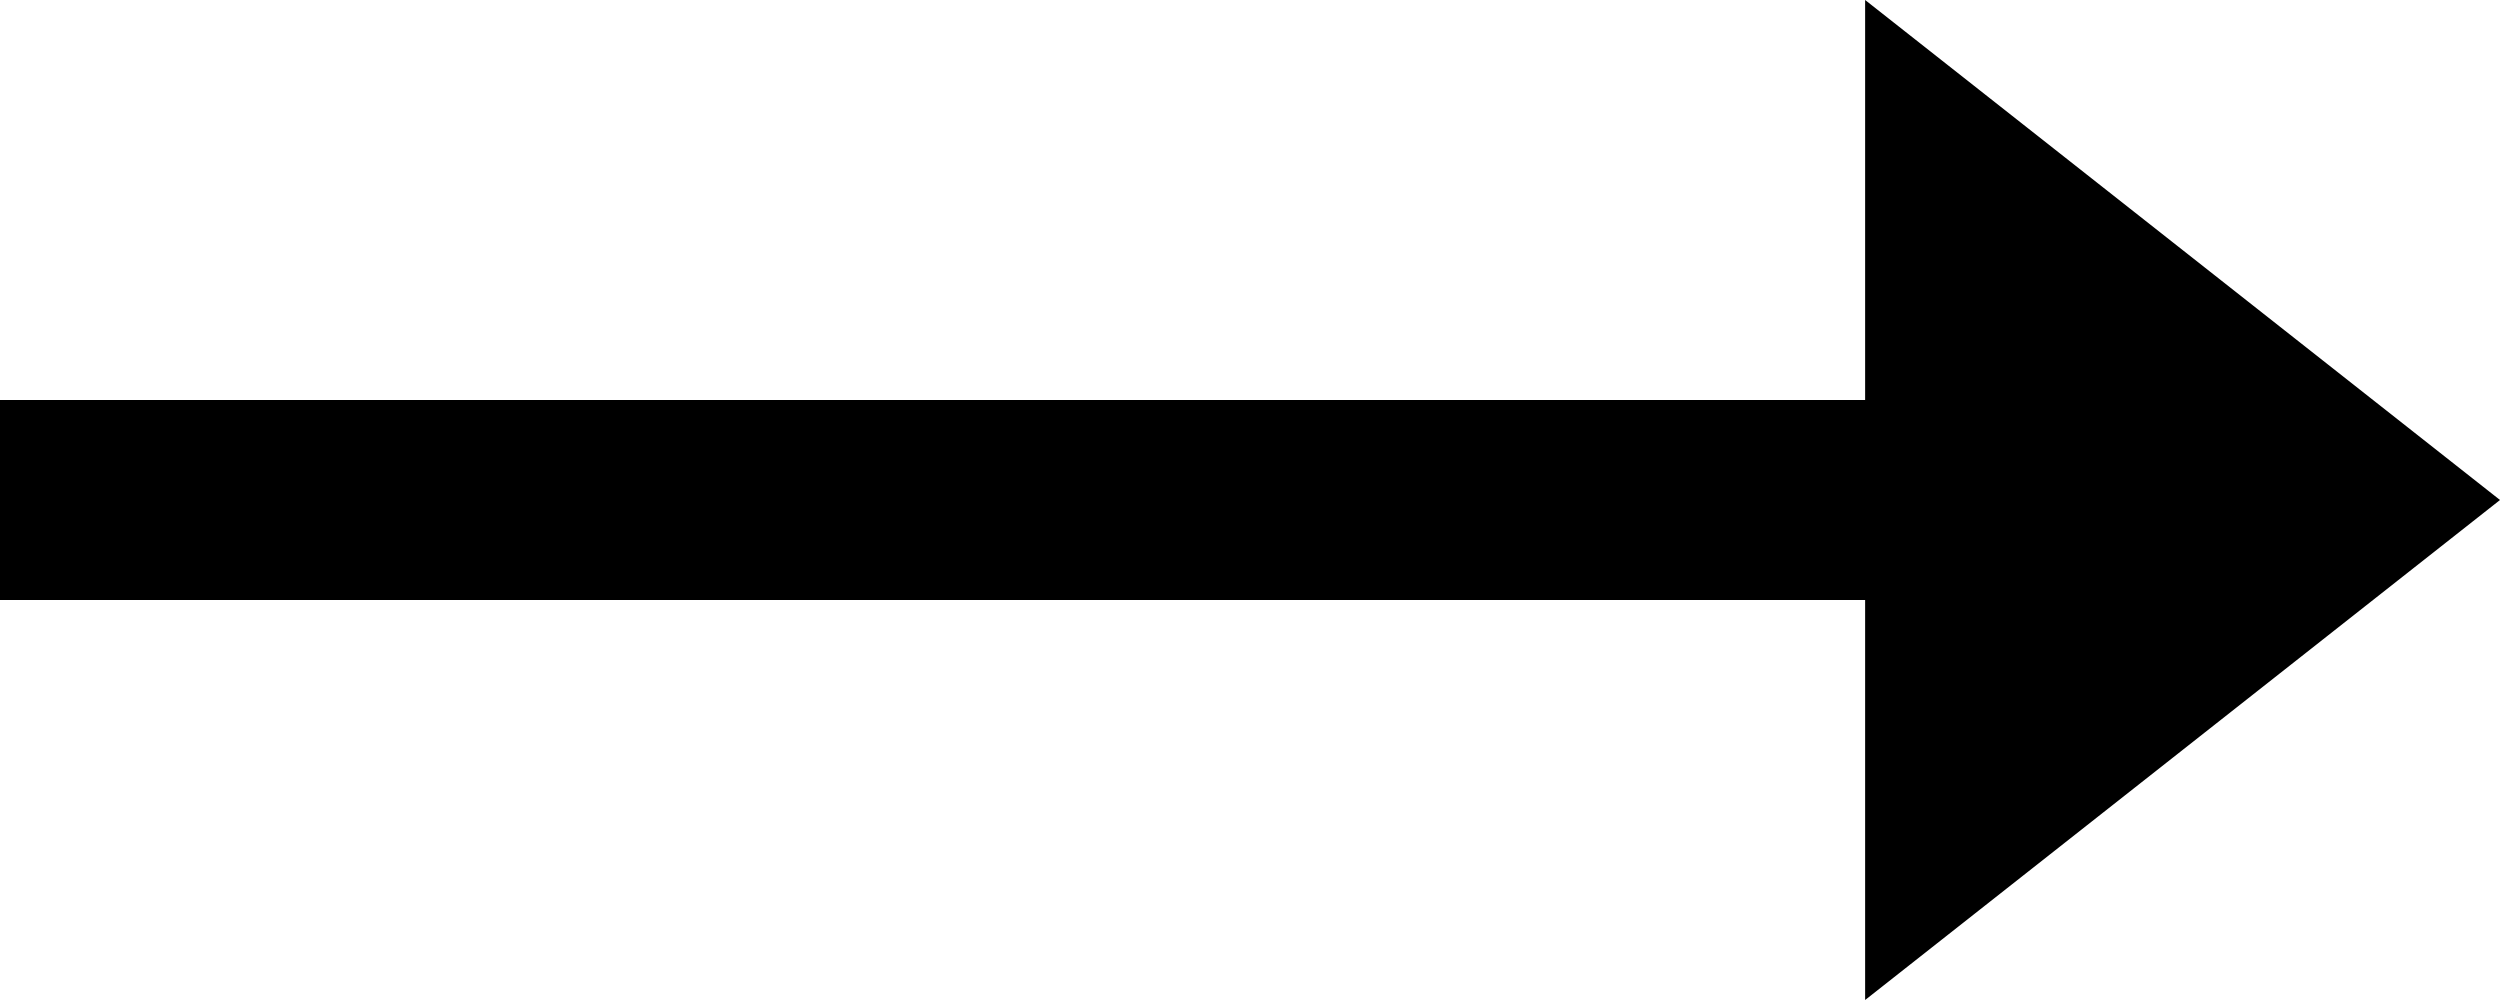
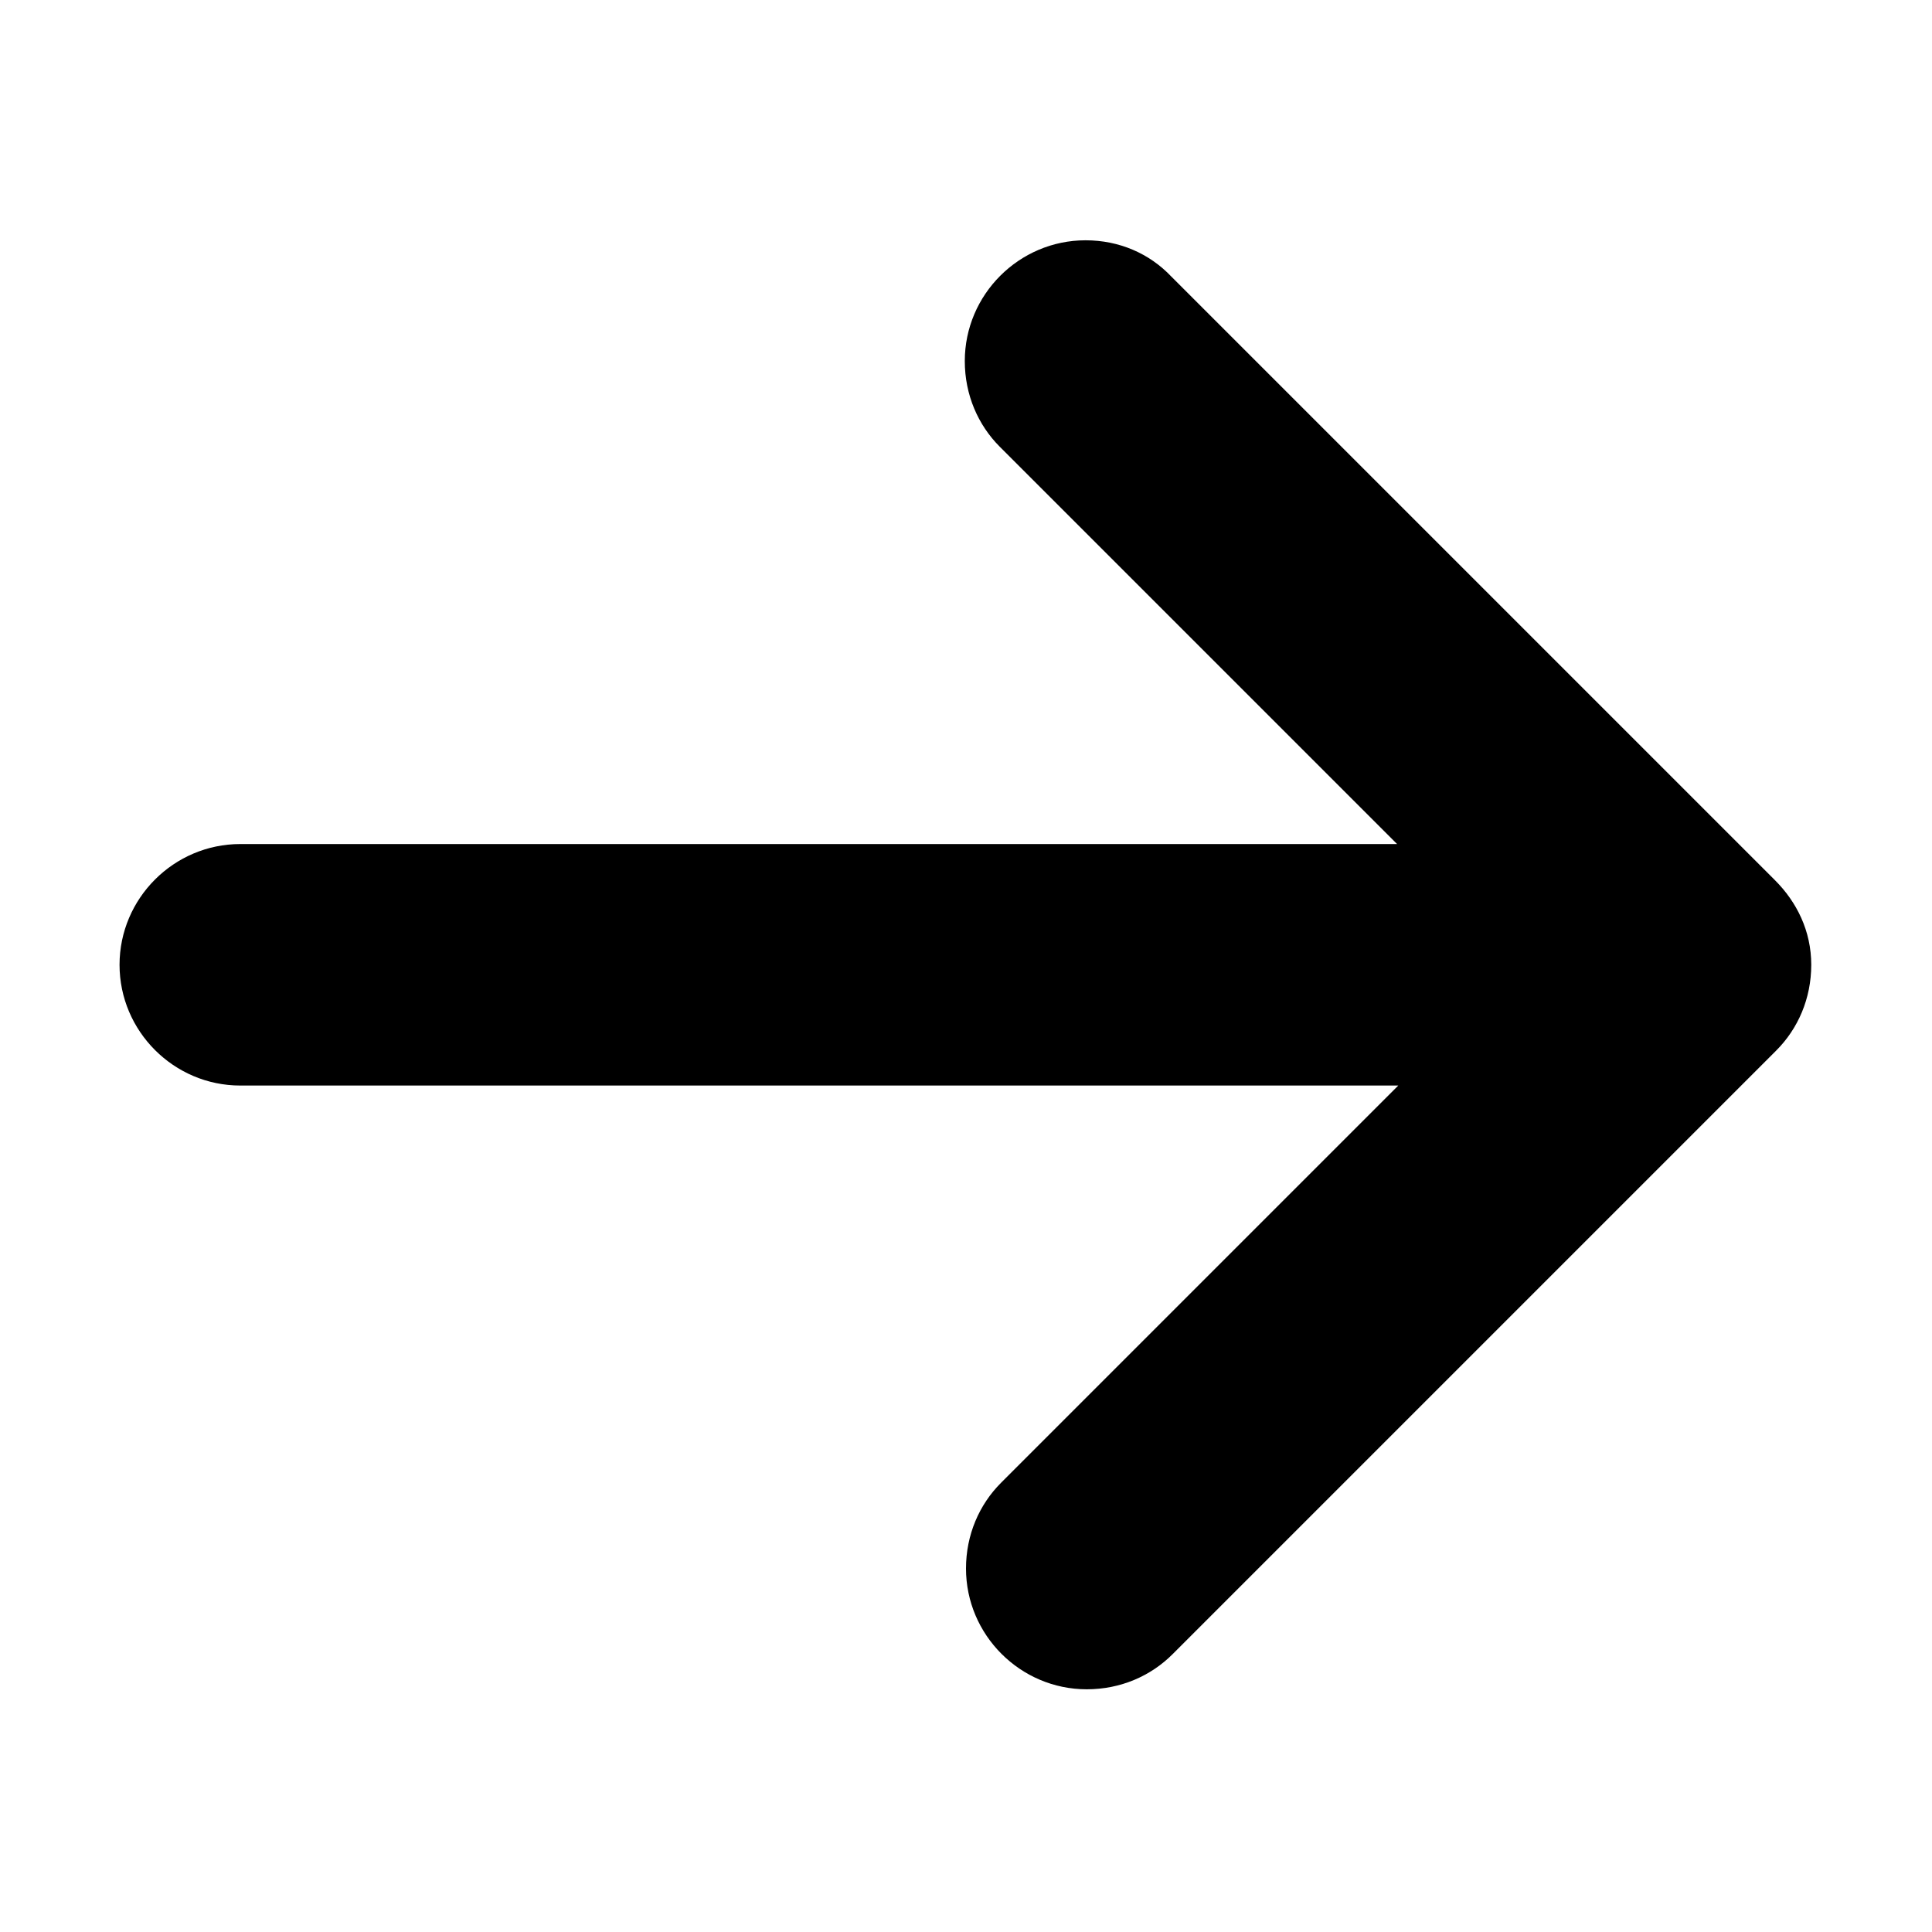
- <svg xmlns="http://www.w3.org/2000/svg" width="20px" height="8px" viewBox="0 0 20 8" version="1.1">
-   <g id="Page-1" stroke="none" stroke-width="1" fill="none" fill-rule="evenodd">
-     <g id="Arrow-Right" transform="translate(0, -6)" fill="#000000">
-       <polygon id="arrow-right" points="14.921 6 14.921 9.2 0 9.2 0 10.8 14.921 10.8 14.921 14 20 10" />
+ <svg xmlns="http://www.w3.org/2000/svg" version="1.1" id="Layer_1" x="0px" y="0px" viewBox="0 0 16 16" enable-background="new 0 0 16 16" xml:space="preserve">
+   <g fill="currentColor" id="right_arrow_3_">
+     <g>
+       <path fill-rule="evenodd" clip-rule="evenodd" d="M14.7,7.29l-5-5C9.52,2.1,9.27,1.99,8.99,1.99c-0.55,0-1,0.45-1,1    c0,0.28,0.11,0.53,0.29,0.71l3.29,3.29H1.99c-0.55,0-1,0.45-1,1s0.45,1,1,1h9.59l-3.29,3.29c-0.18,0.18-0.29,0.43-0.29,0.71    c0,0.55,0.45,1,1,1c0.28,0,0.53-0.11,0.71-0.29l5-5c0.18-0.18,0.29-0.43,0.29-0.71S14.88,7.47,14.7,7.29z" />
    </g>
  </g>
</svg>
